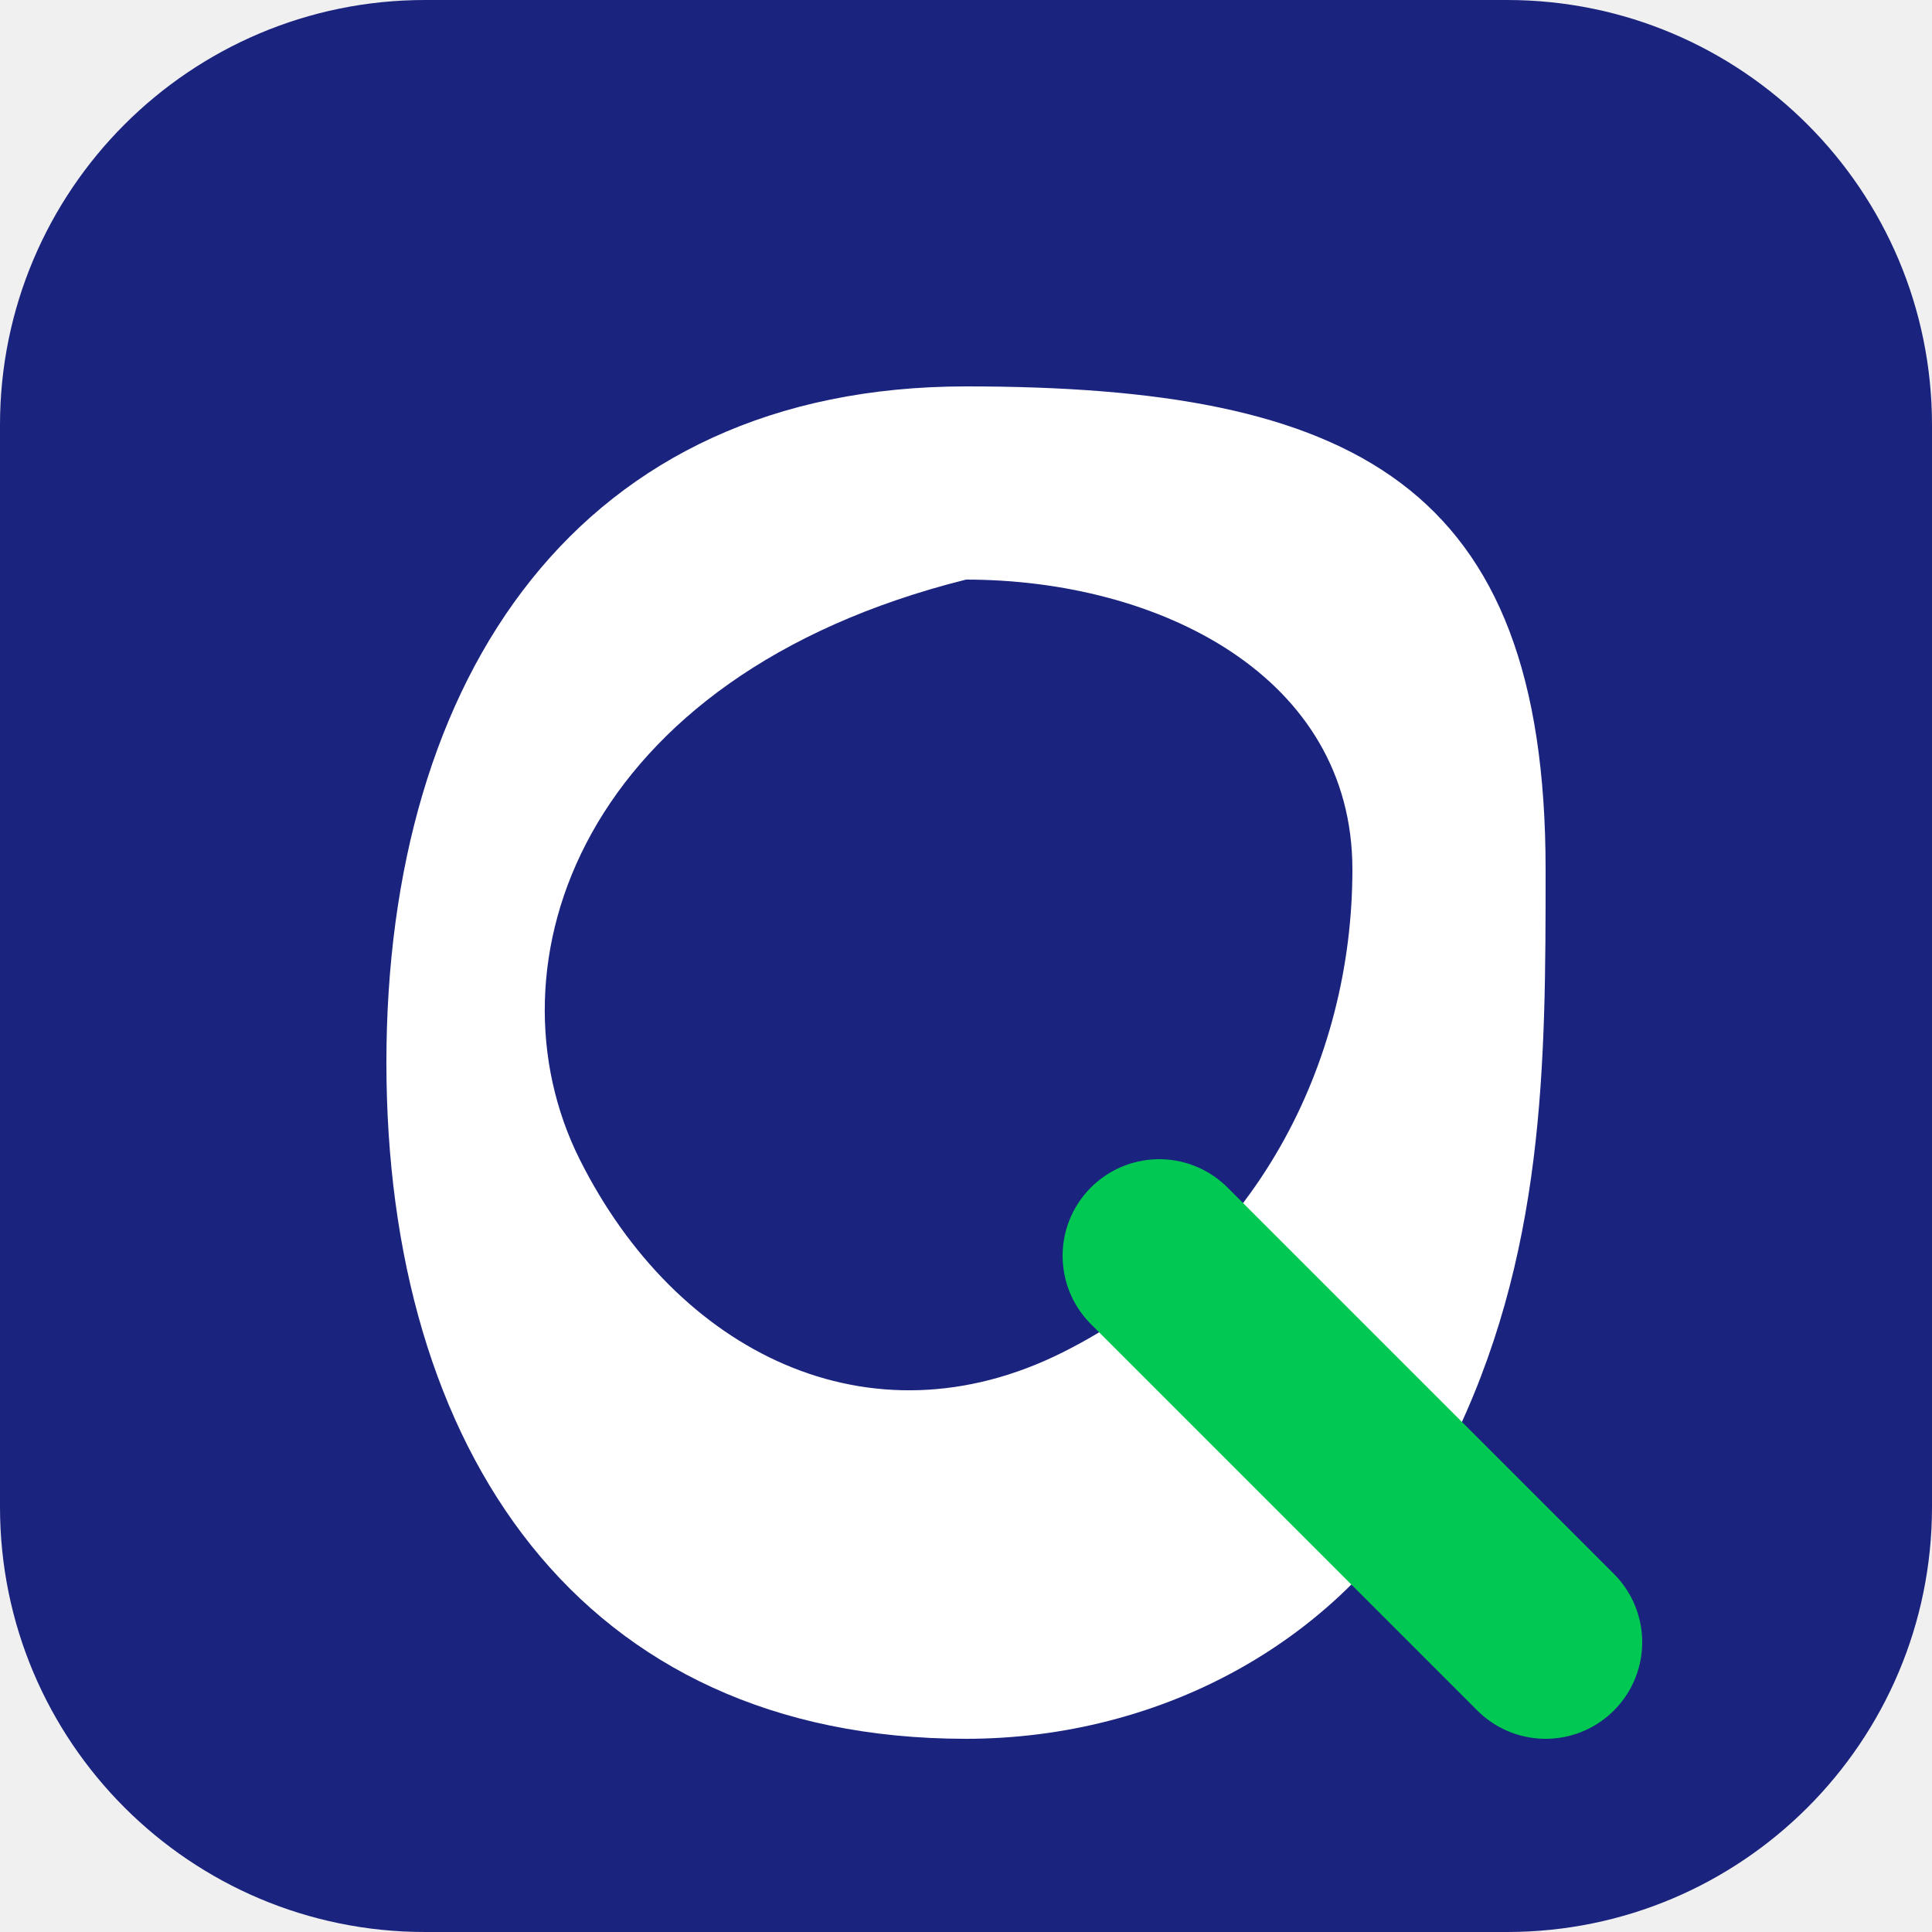
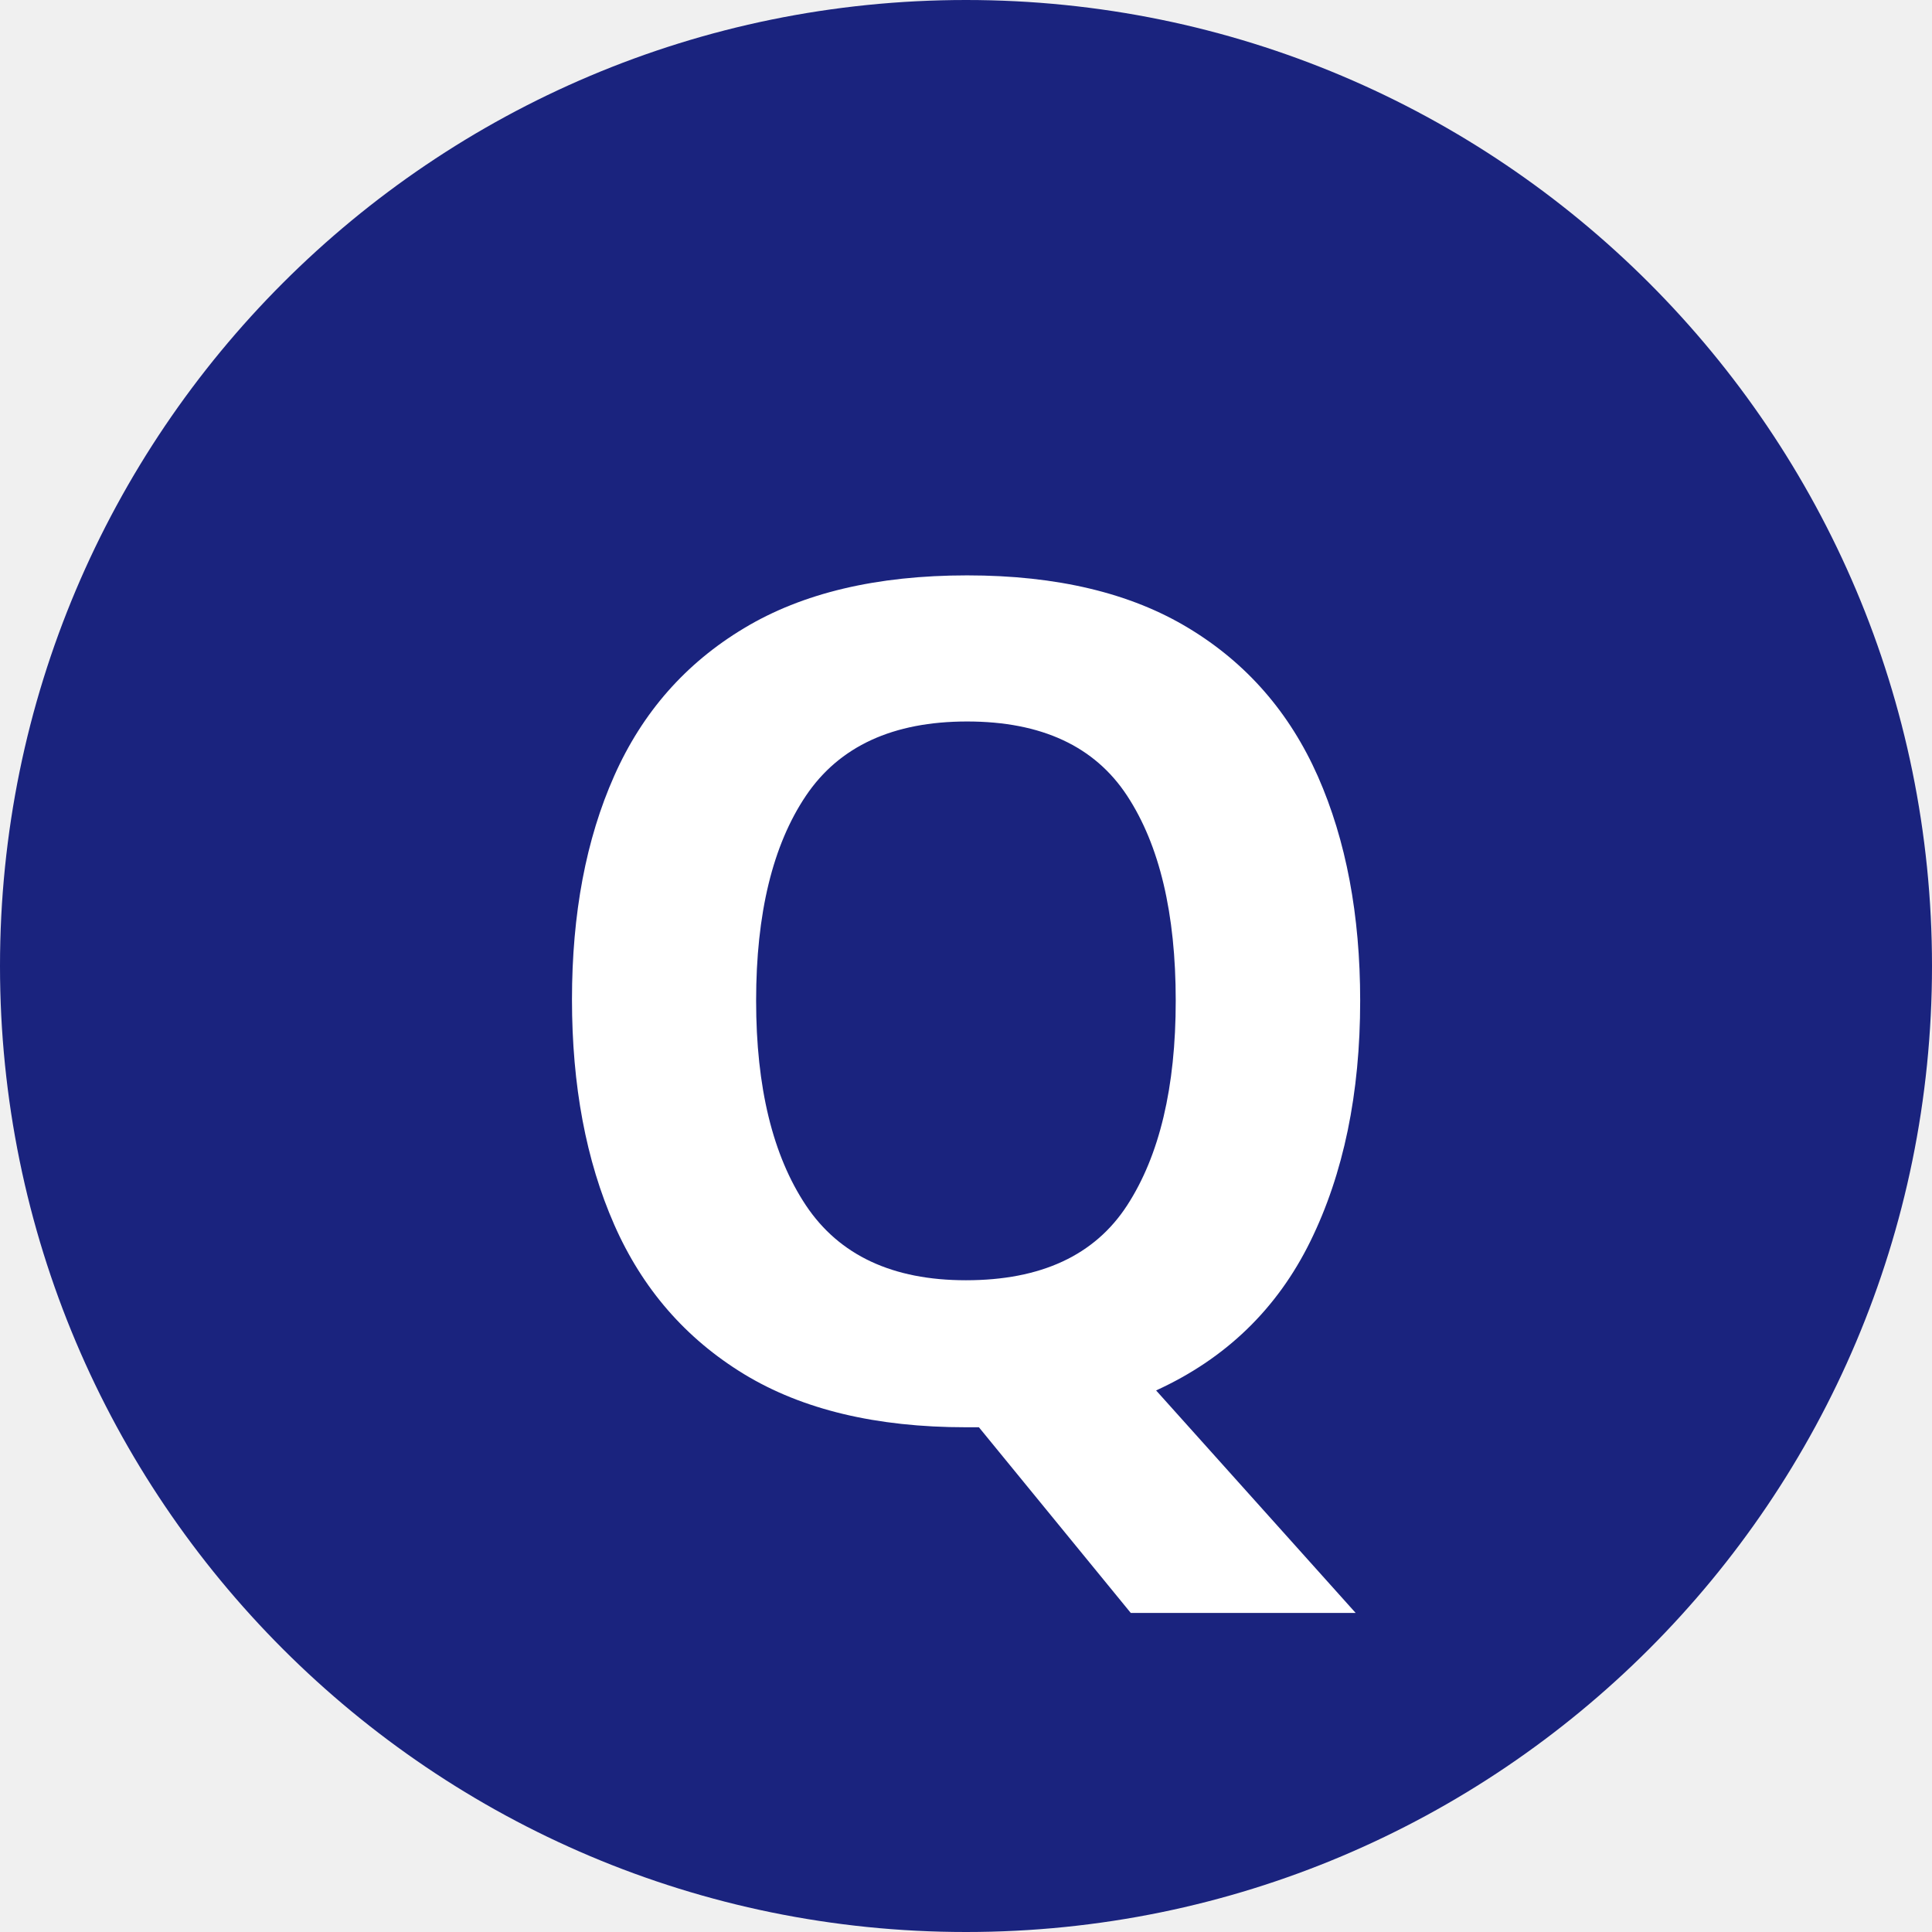
- <svg xmlns="http://www.w3.org/2000/svg" width="256" height="256" viewBox="0 0 100 100" version="1.1">
-   <rect width="100" height="100" rx="22" ry="22" fill="#1A237E" />
-   <g transform="translate(5, 5)">
-     <path d="M 45,15                  C 25,15 15,30 15,50                  C 15,70 25,85 45,85                  C 55,85 65,80 70,70                  C 75,60 75,50 75,40                  C 75,20 65,15 45,15 Z                  M 45,25                  C 55,25 65,30 65,40                  C 65,50 60,60 50,65                  C 40,70 30,65 25,55                  C 20,45 25,30 45,25 Z" fill="#FFFFFF" />
-   </g>
-   <path d="M 60 65 L 80 85" stroke="#00C853" stroke-width="10" stroke-linecap="round" />
+ <svg xmlns="http://www.w3.org/2000/svg" width="100" height="100" viewBox="0 0 100 100" fill="none">
+   <circle cx="50" cy="50" r="50" fill="#1A237E" />
+   <text x="50%" y="50%" dominant-baseline="central" text-anchor="middle" font-family="Poppins, sans-serif" font-size="60" font-weight="600" fill="white">Q</text>
</svg>
